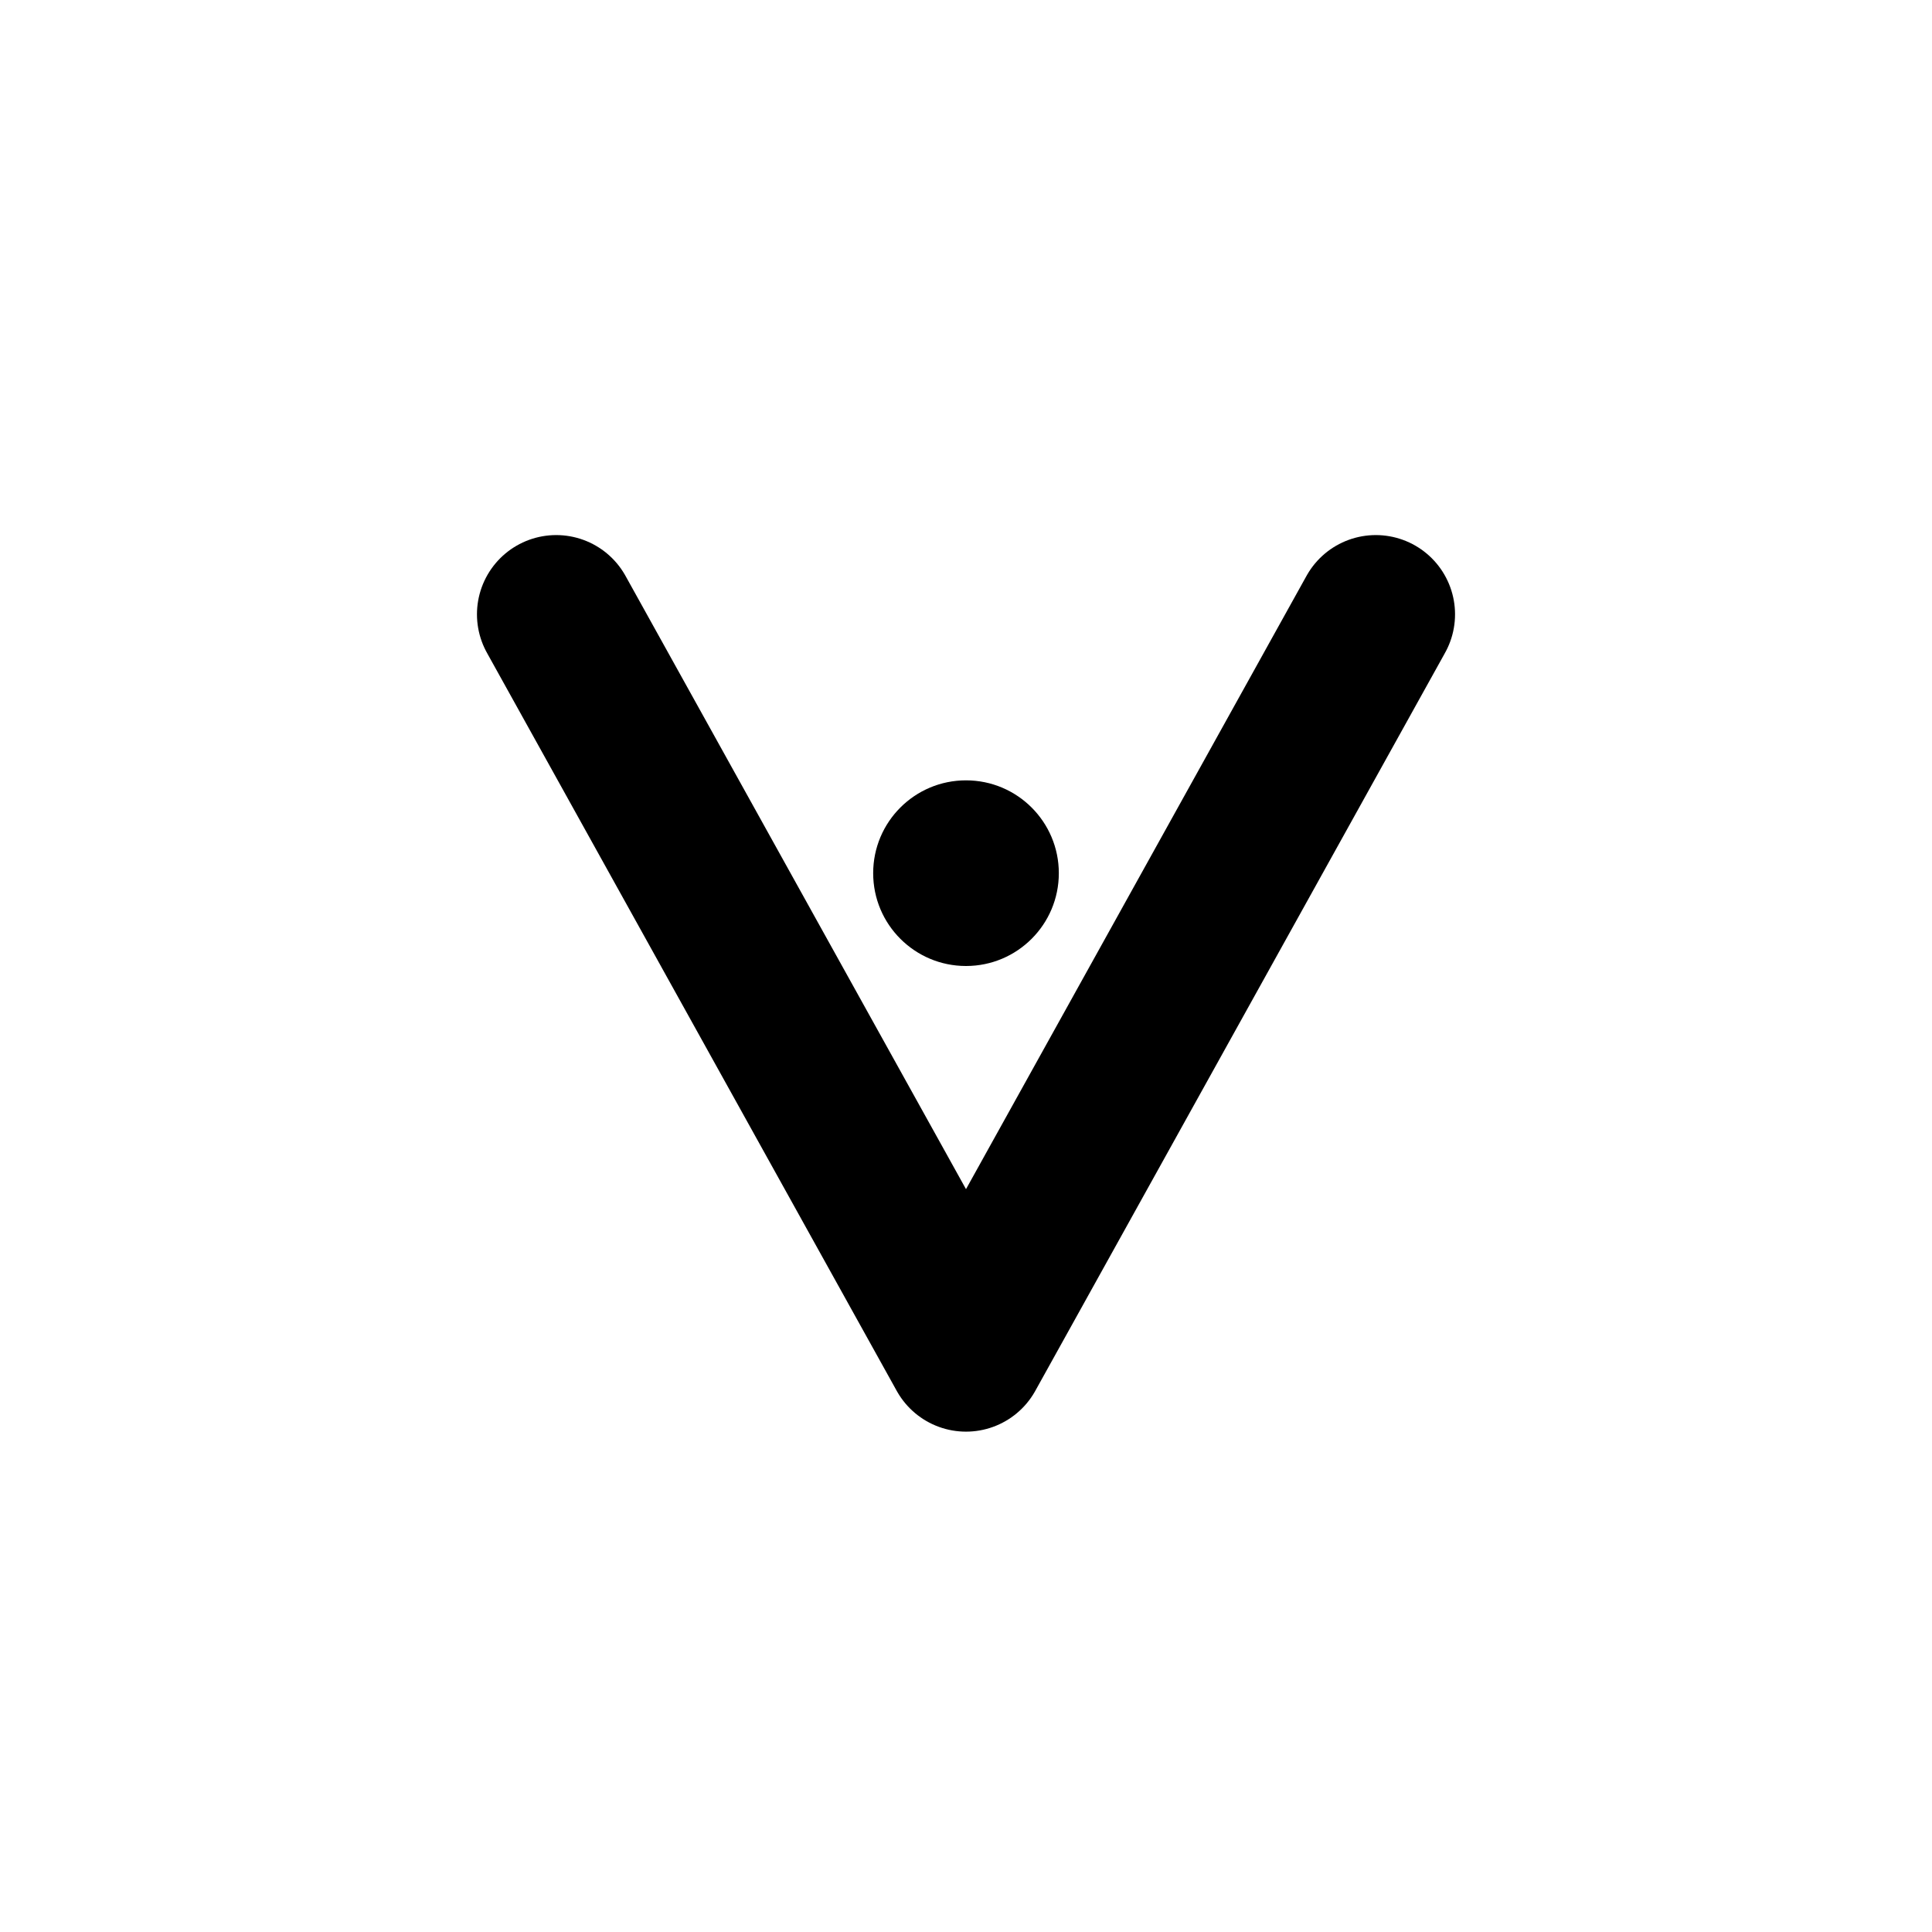
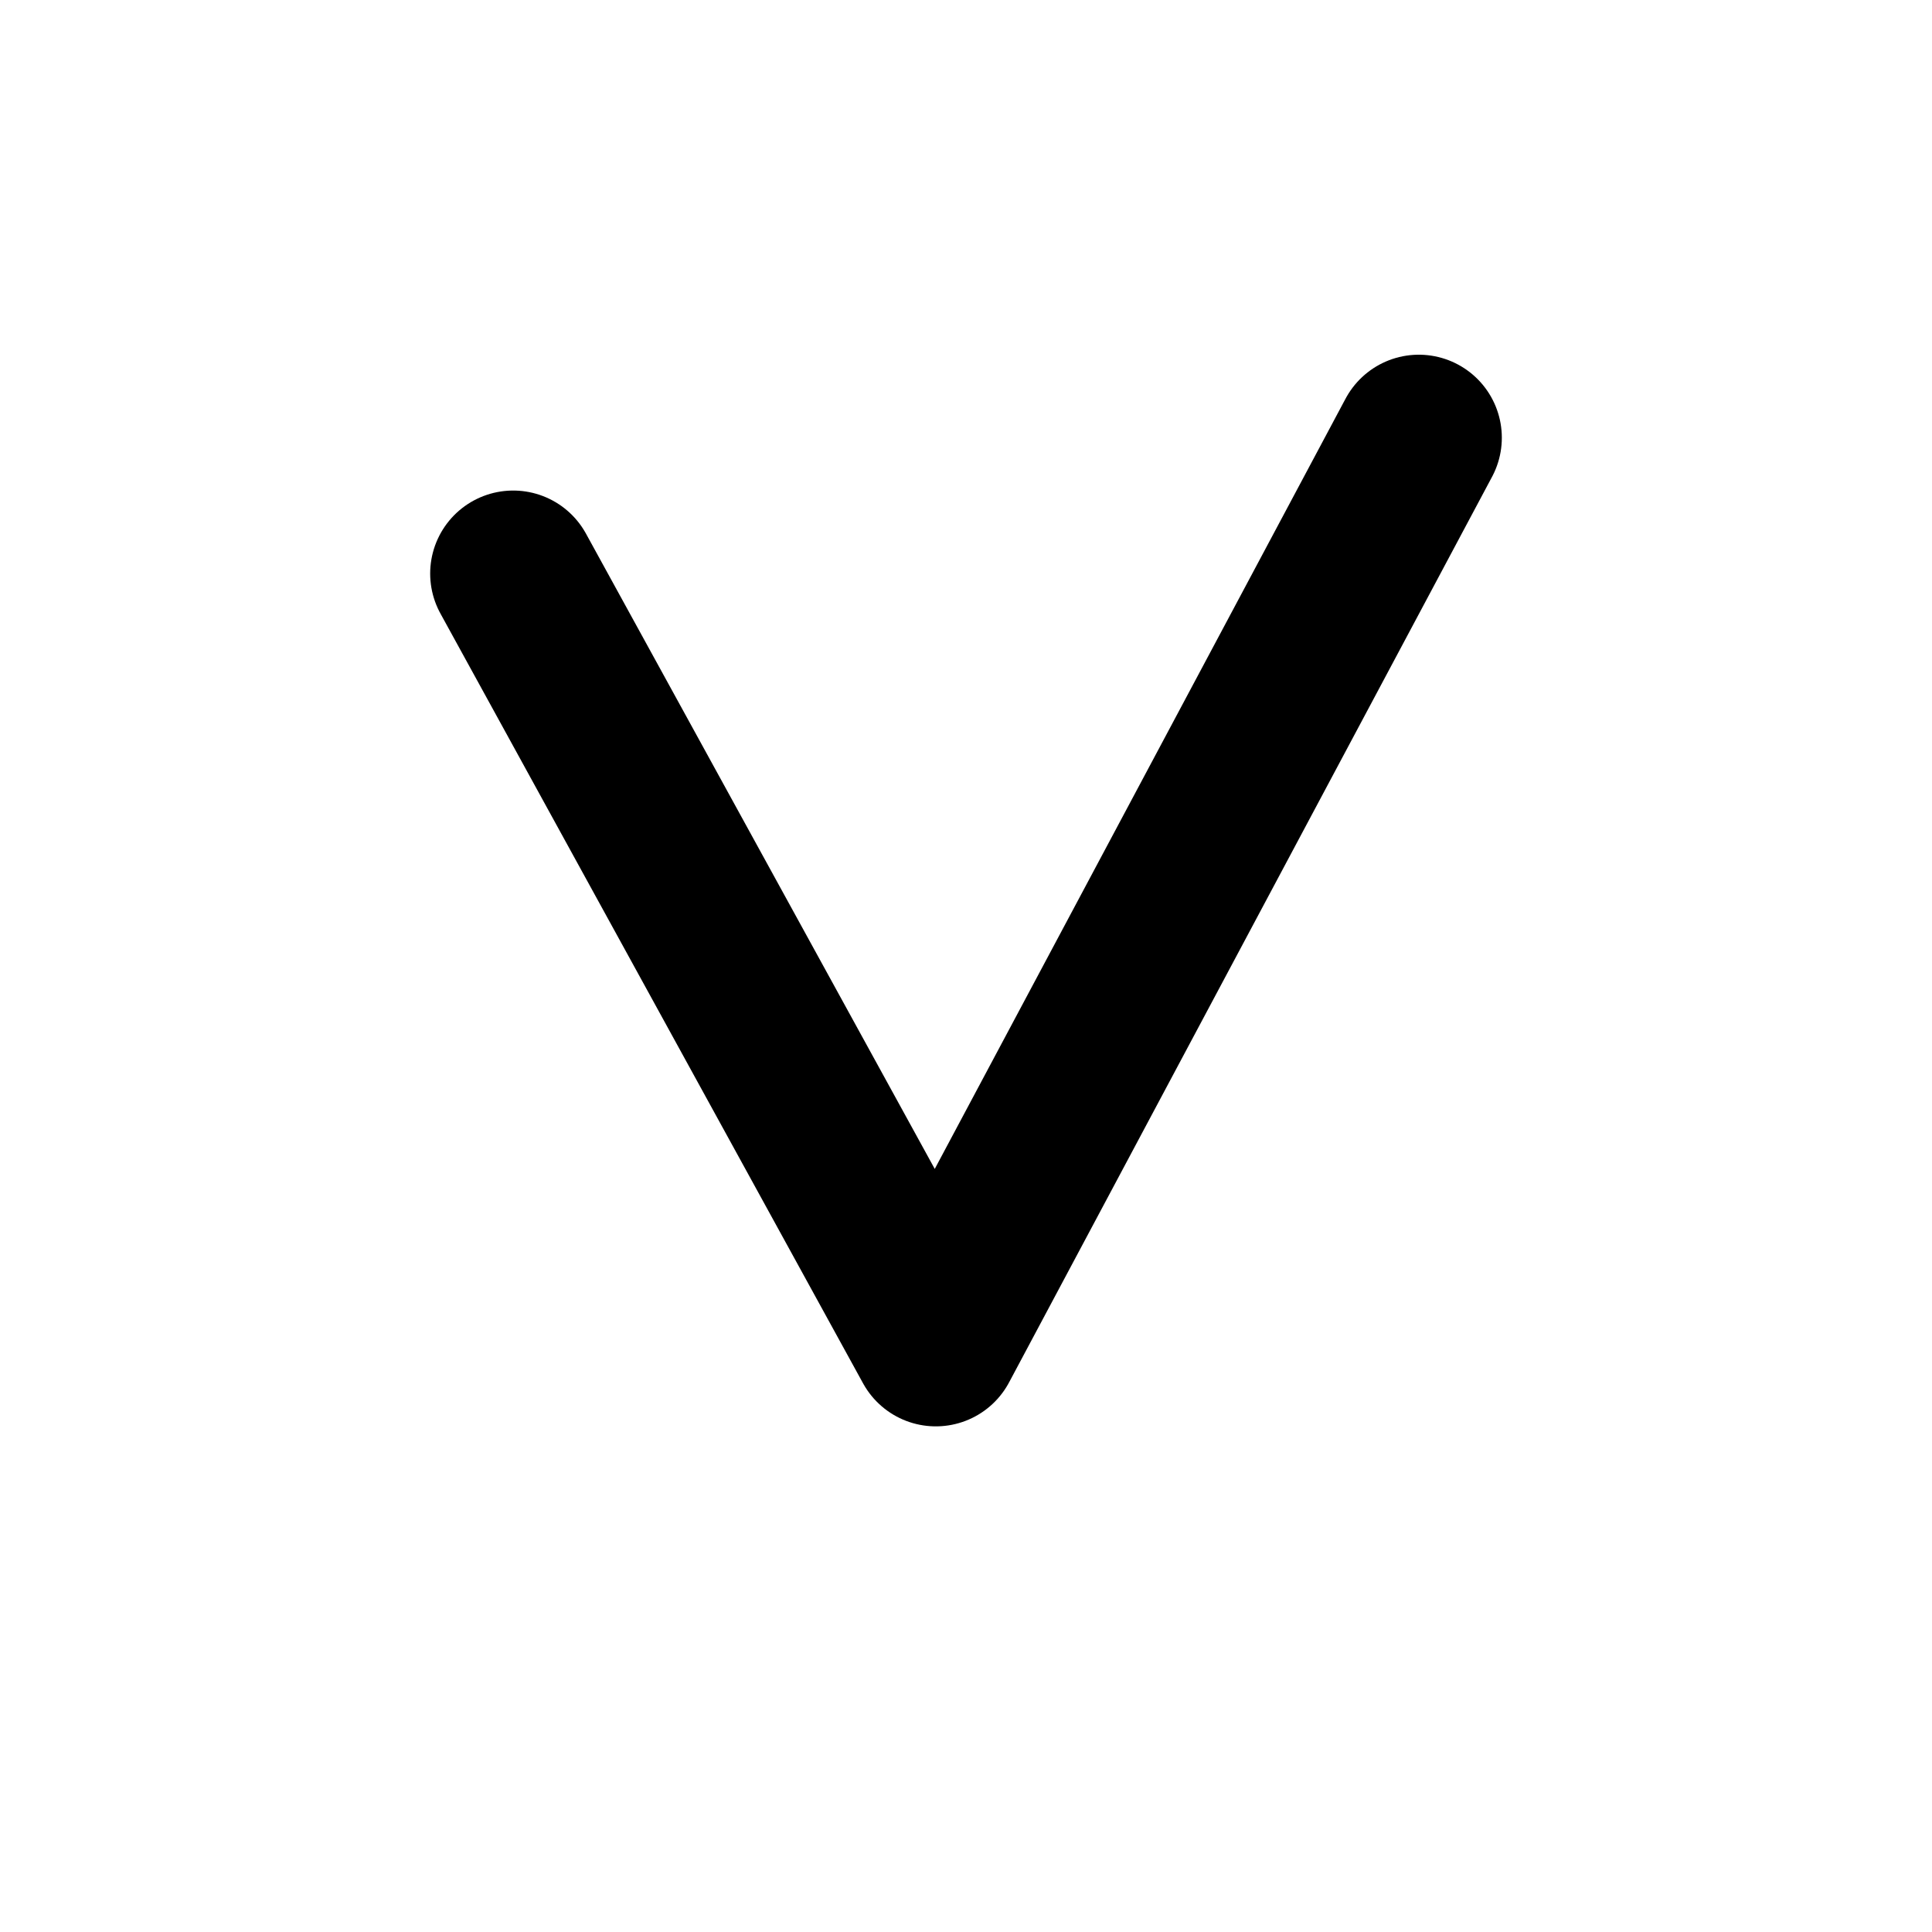
<svg xmlns="http://www.w3.org/2000/svg" viewBox="0 0 256 256" width="256" height="256">
-   <path d="M73.7 81.4 L128 179.2 L182.3 81.4" fill="none" stroke="currentColor" stroke-width="21" stroke-linecap="round" stroke-linejoin="round" />
-   <circle cx="128" cy="115.7" r="12.3" fill="currentColor" />
+   <path d="M68 76 L124 178 L188 58" fill="none" stroke="currentColor" stroke-width="22" stroke-linecap="round" stroke-linejoin="round" />
</svg>
